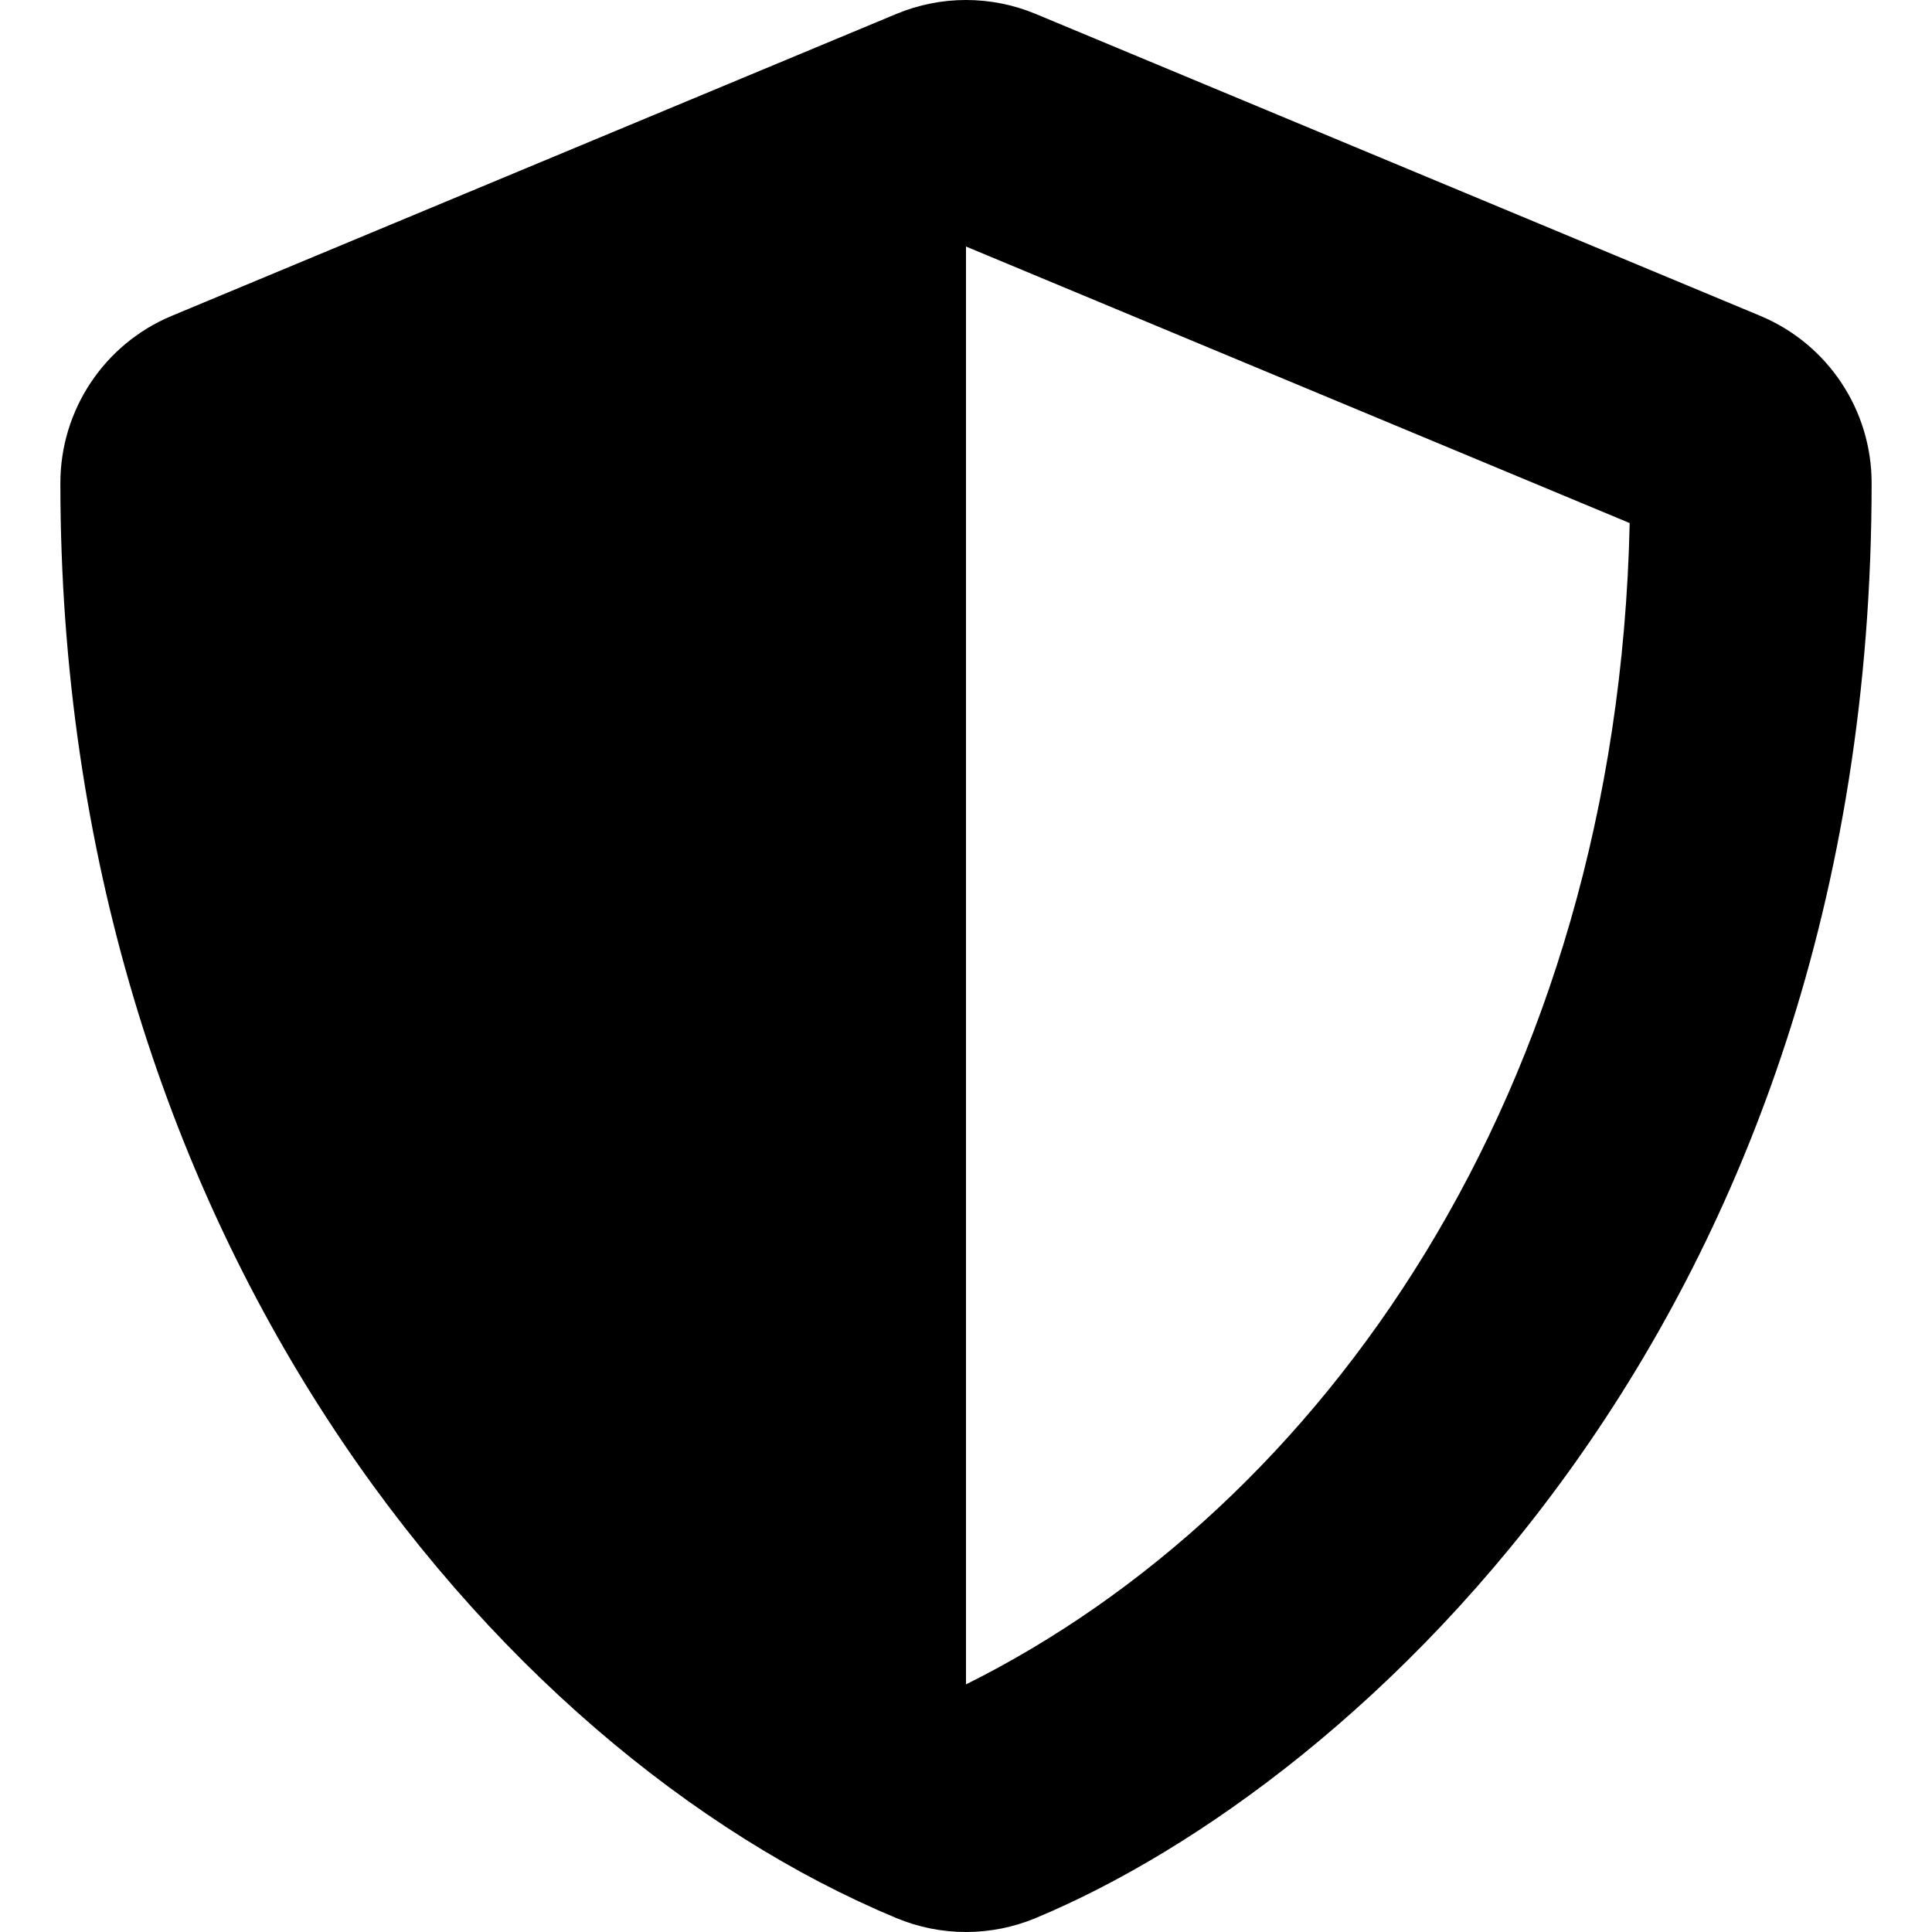
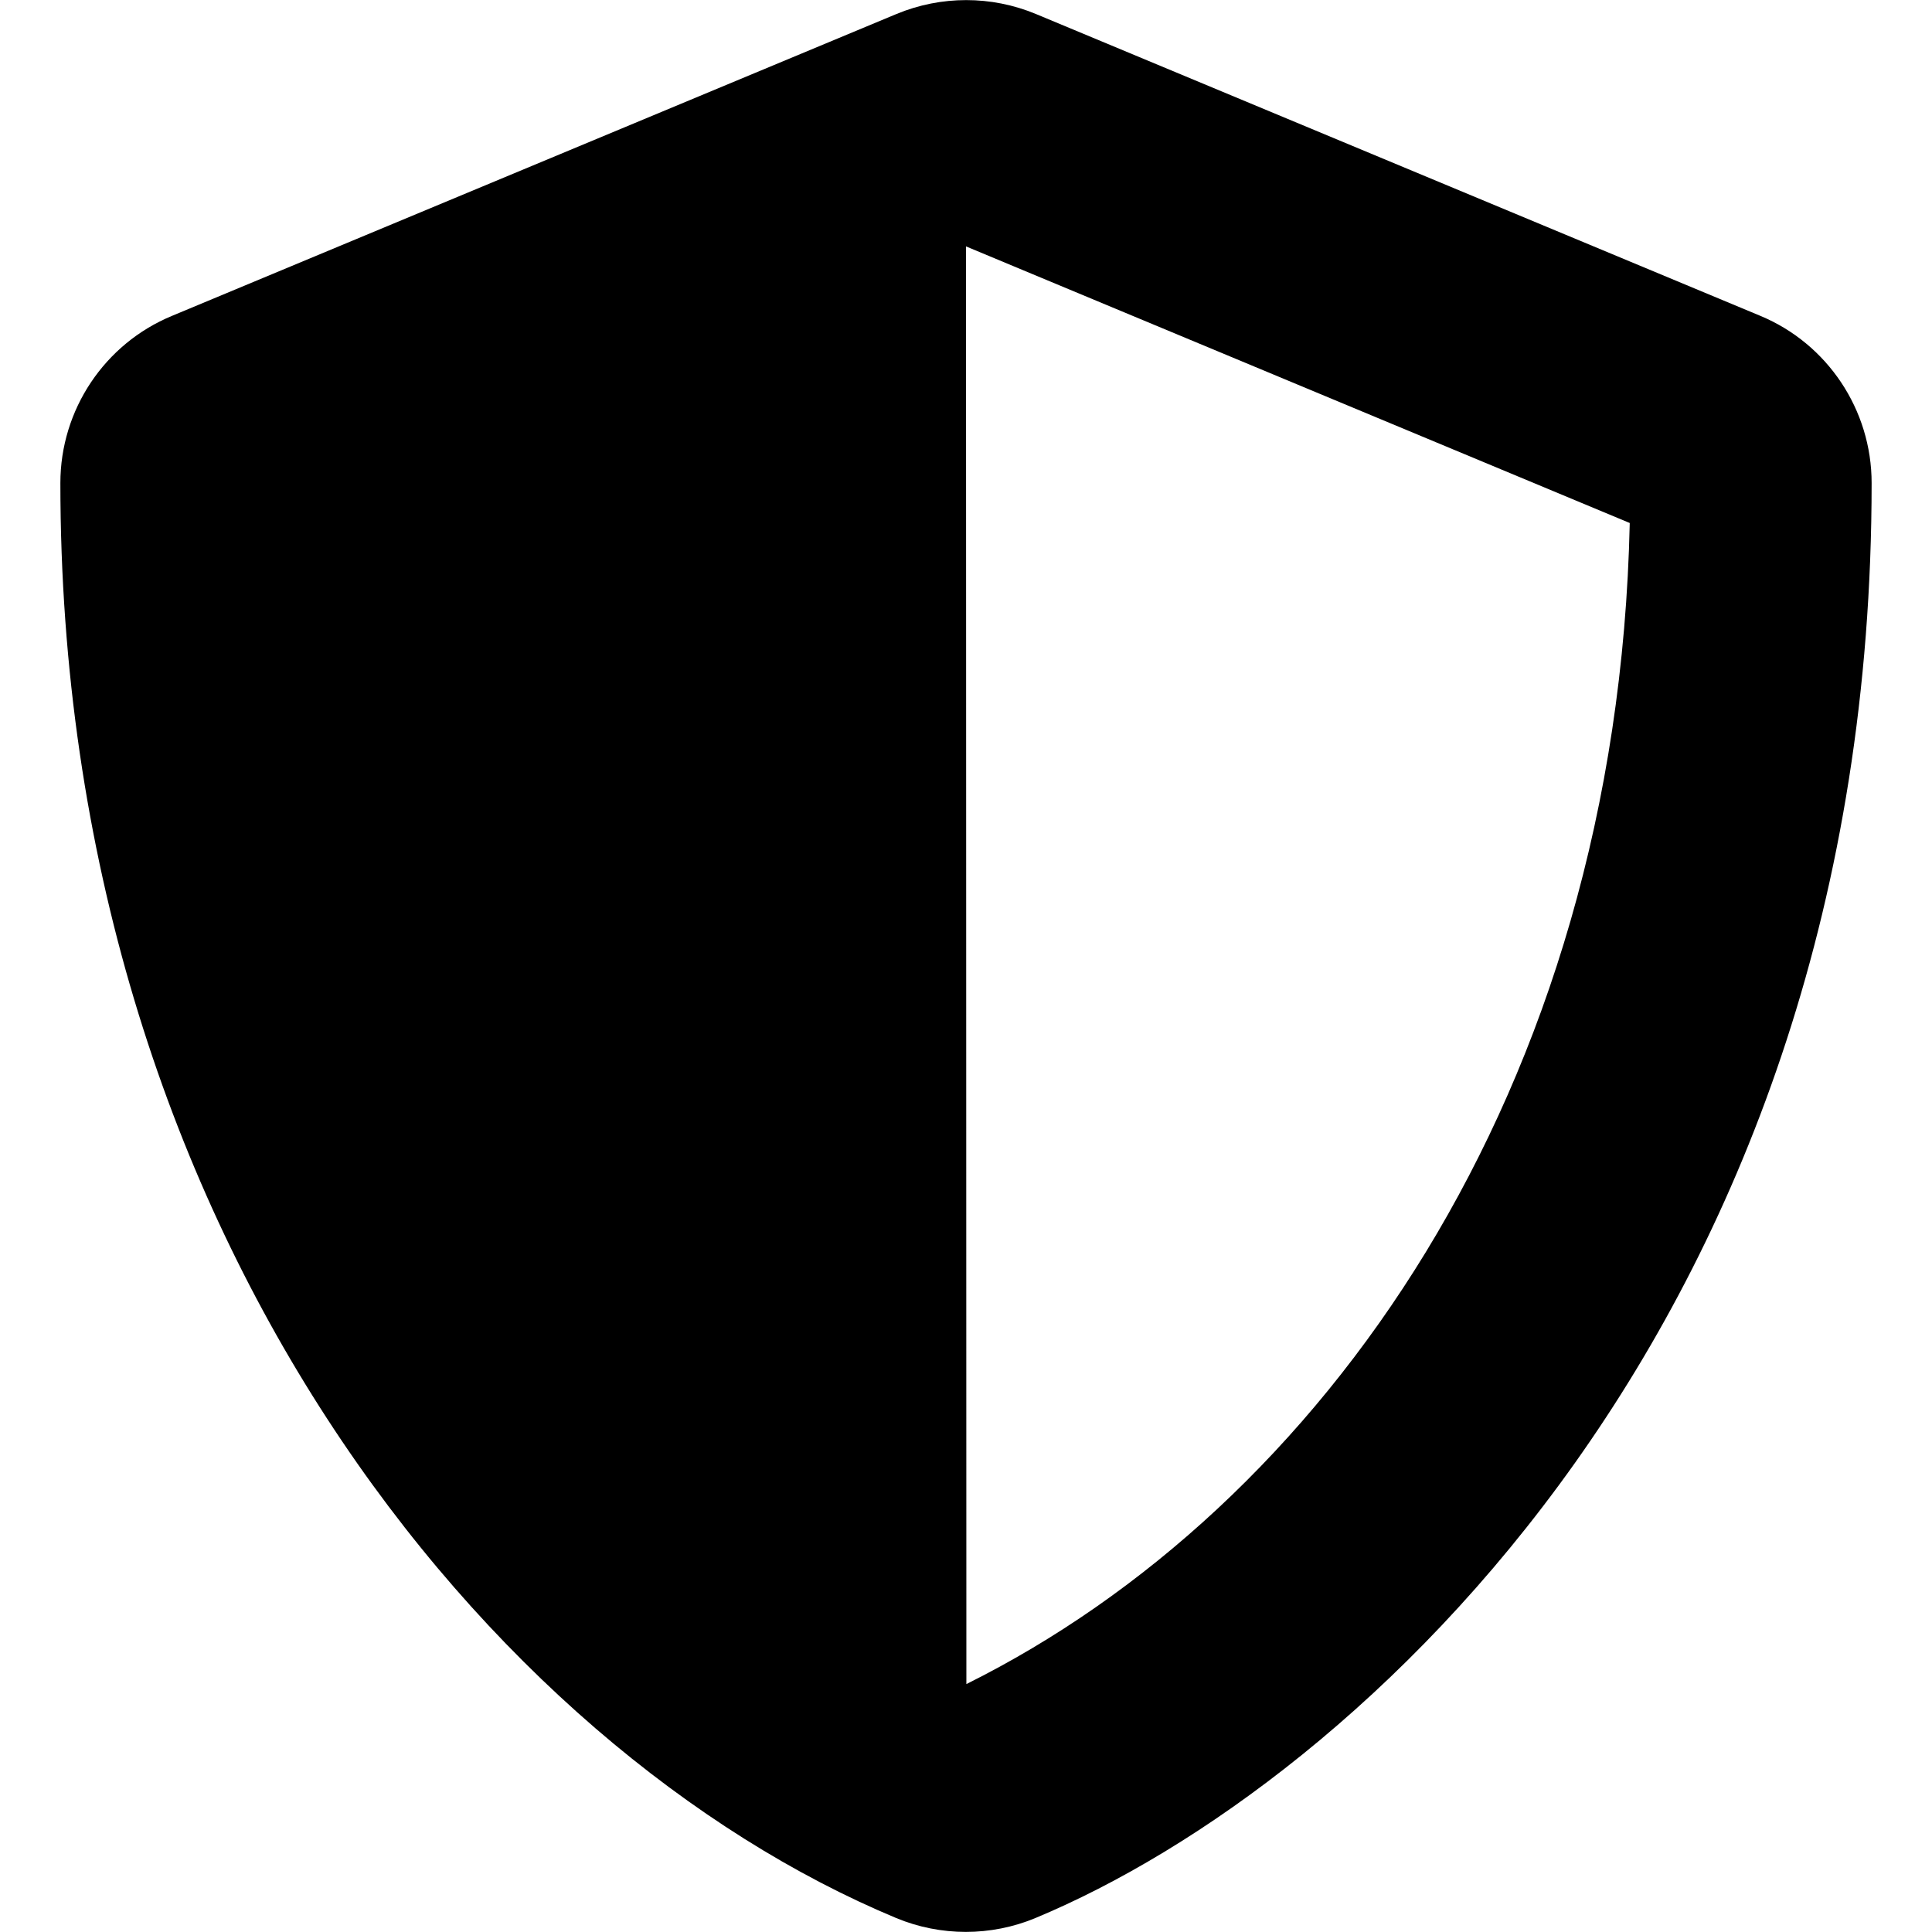
<svg xmlns="http://www.w3.org/2000/svg" viewBox="0 0 512 512">
-   <path d="M496 128c0 221.282-135.934 344.645-221.539 380.308a48 48 0 0 1-36.923 0C130.495 463.713 16 326.487 16 128a48 48 0 0 1 29.539-44.308l192-80a48 48 0 0 1 36.923 0l192 80A48 48 0 0 1 496 128zM256 446.313l.066.034c93.735-46.689 172.497-156.308 175.817-307.729L256 65.333v380.98z" />
+   <path d="M466.5 83.7l-192-80a48.15 48.15 0 0 0-36.9 0l-192 80C27.7 91.1 16 108.6 16 128c0 198.5 114.5 335.7 221.5 380.3 11.8 4.9 25.1 4.9 36.9 0C360.1 472.6 496 349.3 496 128c0-19.4-11.7-36.9-29.5-44.3zM256.1 446.3l-.1-381 175.9 73.3c-3.3 151.4-82.1 261.1-175.8 307.7z" />
</svg>
